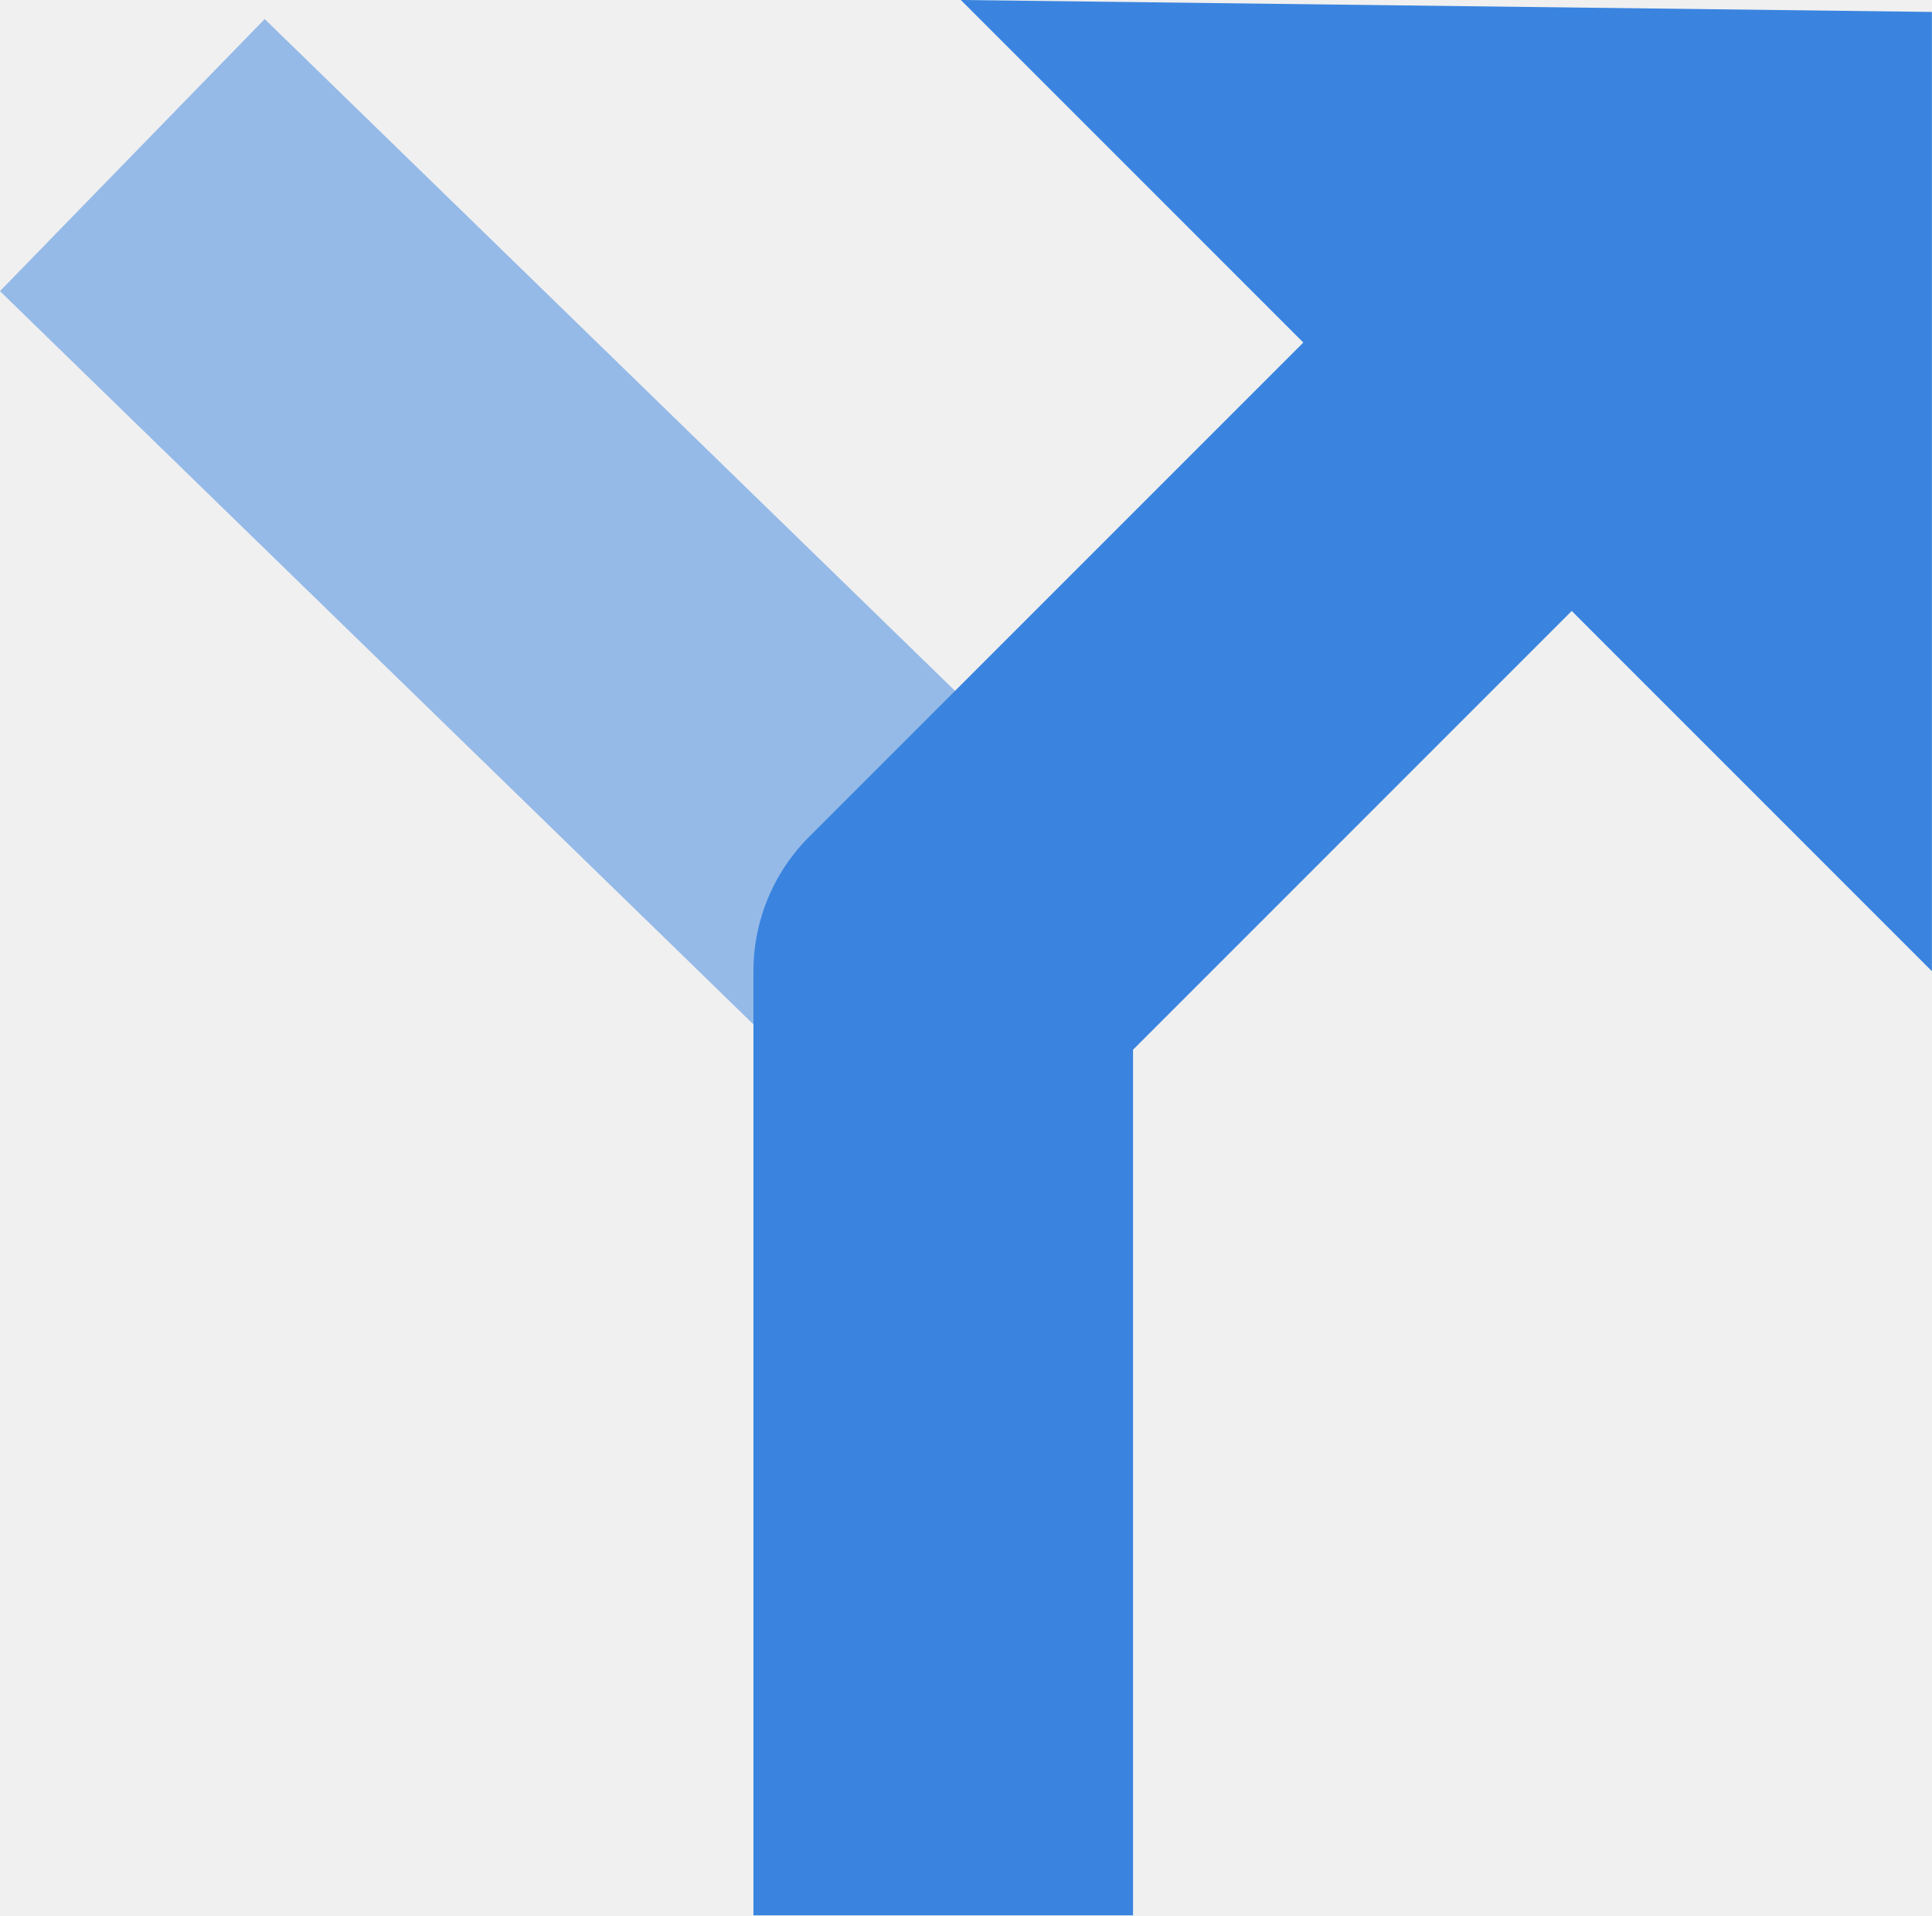
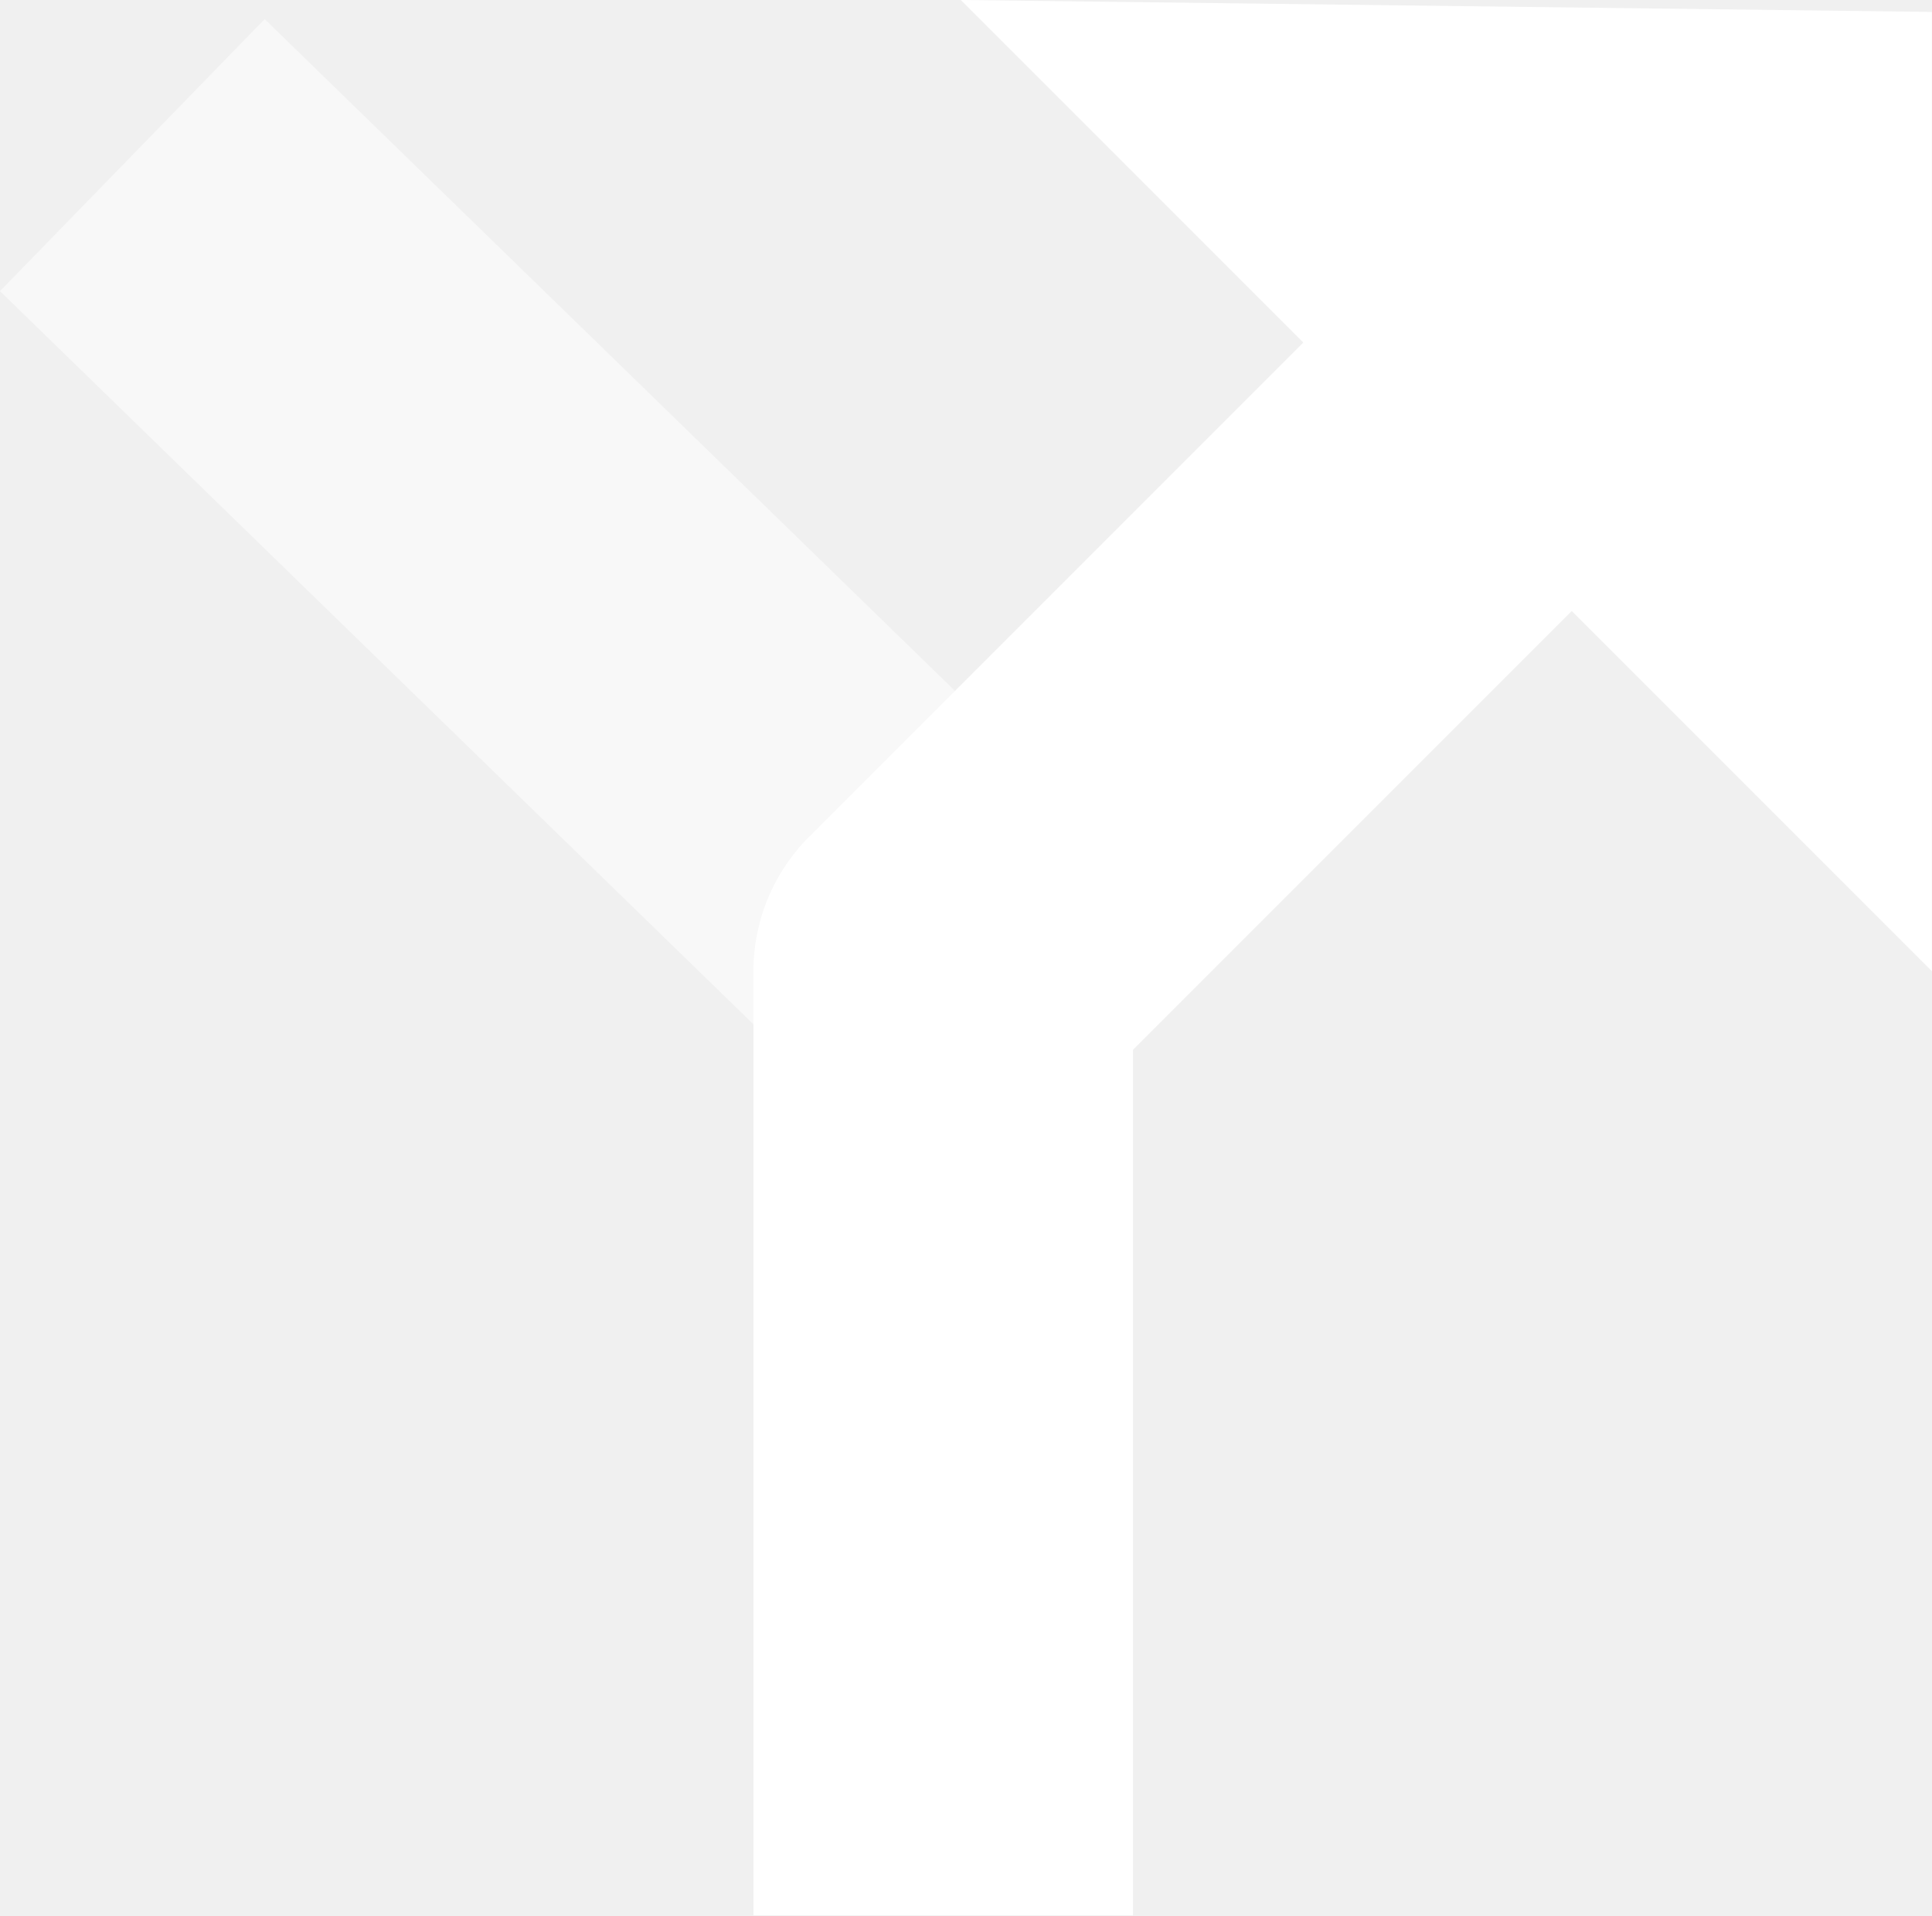
<svg xmlns="http://www.w3.org/2000/svg" version="1.1" id="svg4457" viewBox="0 0 17.813 17.658" height="4.983mm" width="5.027mm">
  <defs id="defs4459" />
  <g transform="translate(-328.2364,-400.6761)" id="layer1">
-     <path id="path3619" d="m 336.933,418.334 0,-8.705 5.179,-5.179" style="fill:none;fill-rule:evenodd;stroke:#3a84df;stroke-width:3.5;stroke-linecap:butt;stroke-linejoin:round;stroke-miterlimit:4;stroke-dasharray:none;stroke-opacity:1" />
-     <path id="path3623" d="m 338.317,401.191 7.232,7.232 0,-7.143 z" style="fill:#3a84df;fill-opacity:1;fill-rule:evenodd;stroke:#3a84df;stroke-width:1px;stroke-linecap:butt;stroke-linejoin:miter;stroke-opacity:1" />
-     <path id="path4425" d="m 336.496,408.956 -7.04,-6.85" style="opacity:0.5;fill:none;fill-rule:evenodd;stroke:#3a84df;stroke-width:3.5;stroke-linecap:butt;stroke-linejoin:round;stroke-miterlimit:4;stroke-dasharray:none;stroke-opacity:1" />
+     <path id="path3619" d="m 336.933,418.334 0,-8.705 5.179,-5.179" style="fill:none;fill-rule:evenodd;stroke:#ffffff;stroke-width:3.5;stroke-linecap:butt;stroke-linejoin:round;stroke-miterlimit:4;stroke-dasharray:none;stroke-opacity:1" />
+     <path id="path3623" d="m 338.317,401.191 7.232,7.232 0,-7.143 z" style="fill:#ffffff;fill-opacity:1;fill-rule:evenodd;stroke:#ffffff;stroke-width:1px;stroke-linecap:butt;stroke-linejoin:miter;stroke-opacity:1" />
+     <path id="path4425" d="m 336.496,408.956 -7.04,-6.85" style="opacity:0.5;fill:none;fill-rule:evenodd;stroke:#ffffff;stroke-width:3.5;stroke-linecap:butt;stroke-linejoin:round;stroke-miterlimit:4;stroke-dasharray:none;stroke-opacity:1" />
  </g>
</svg>
